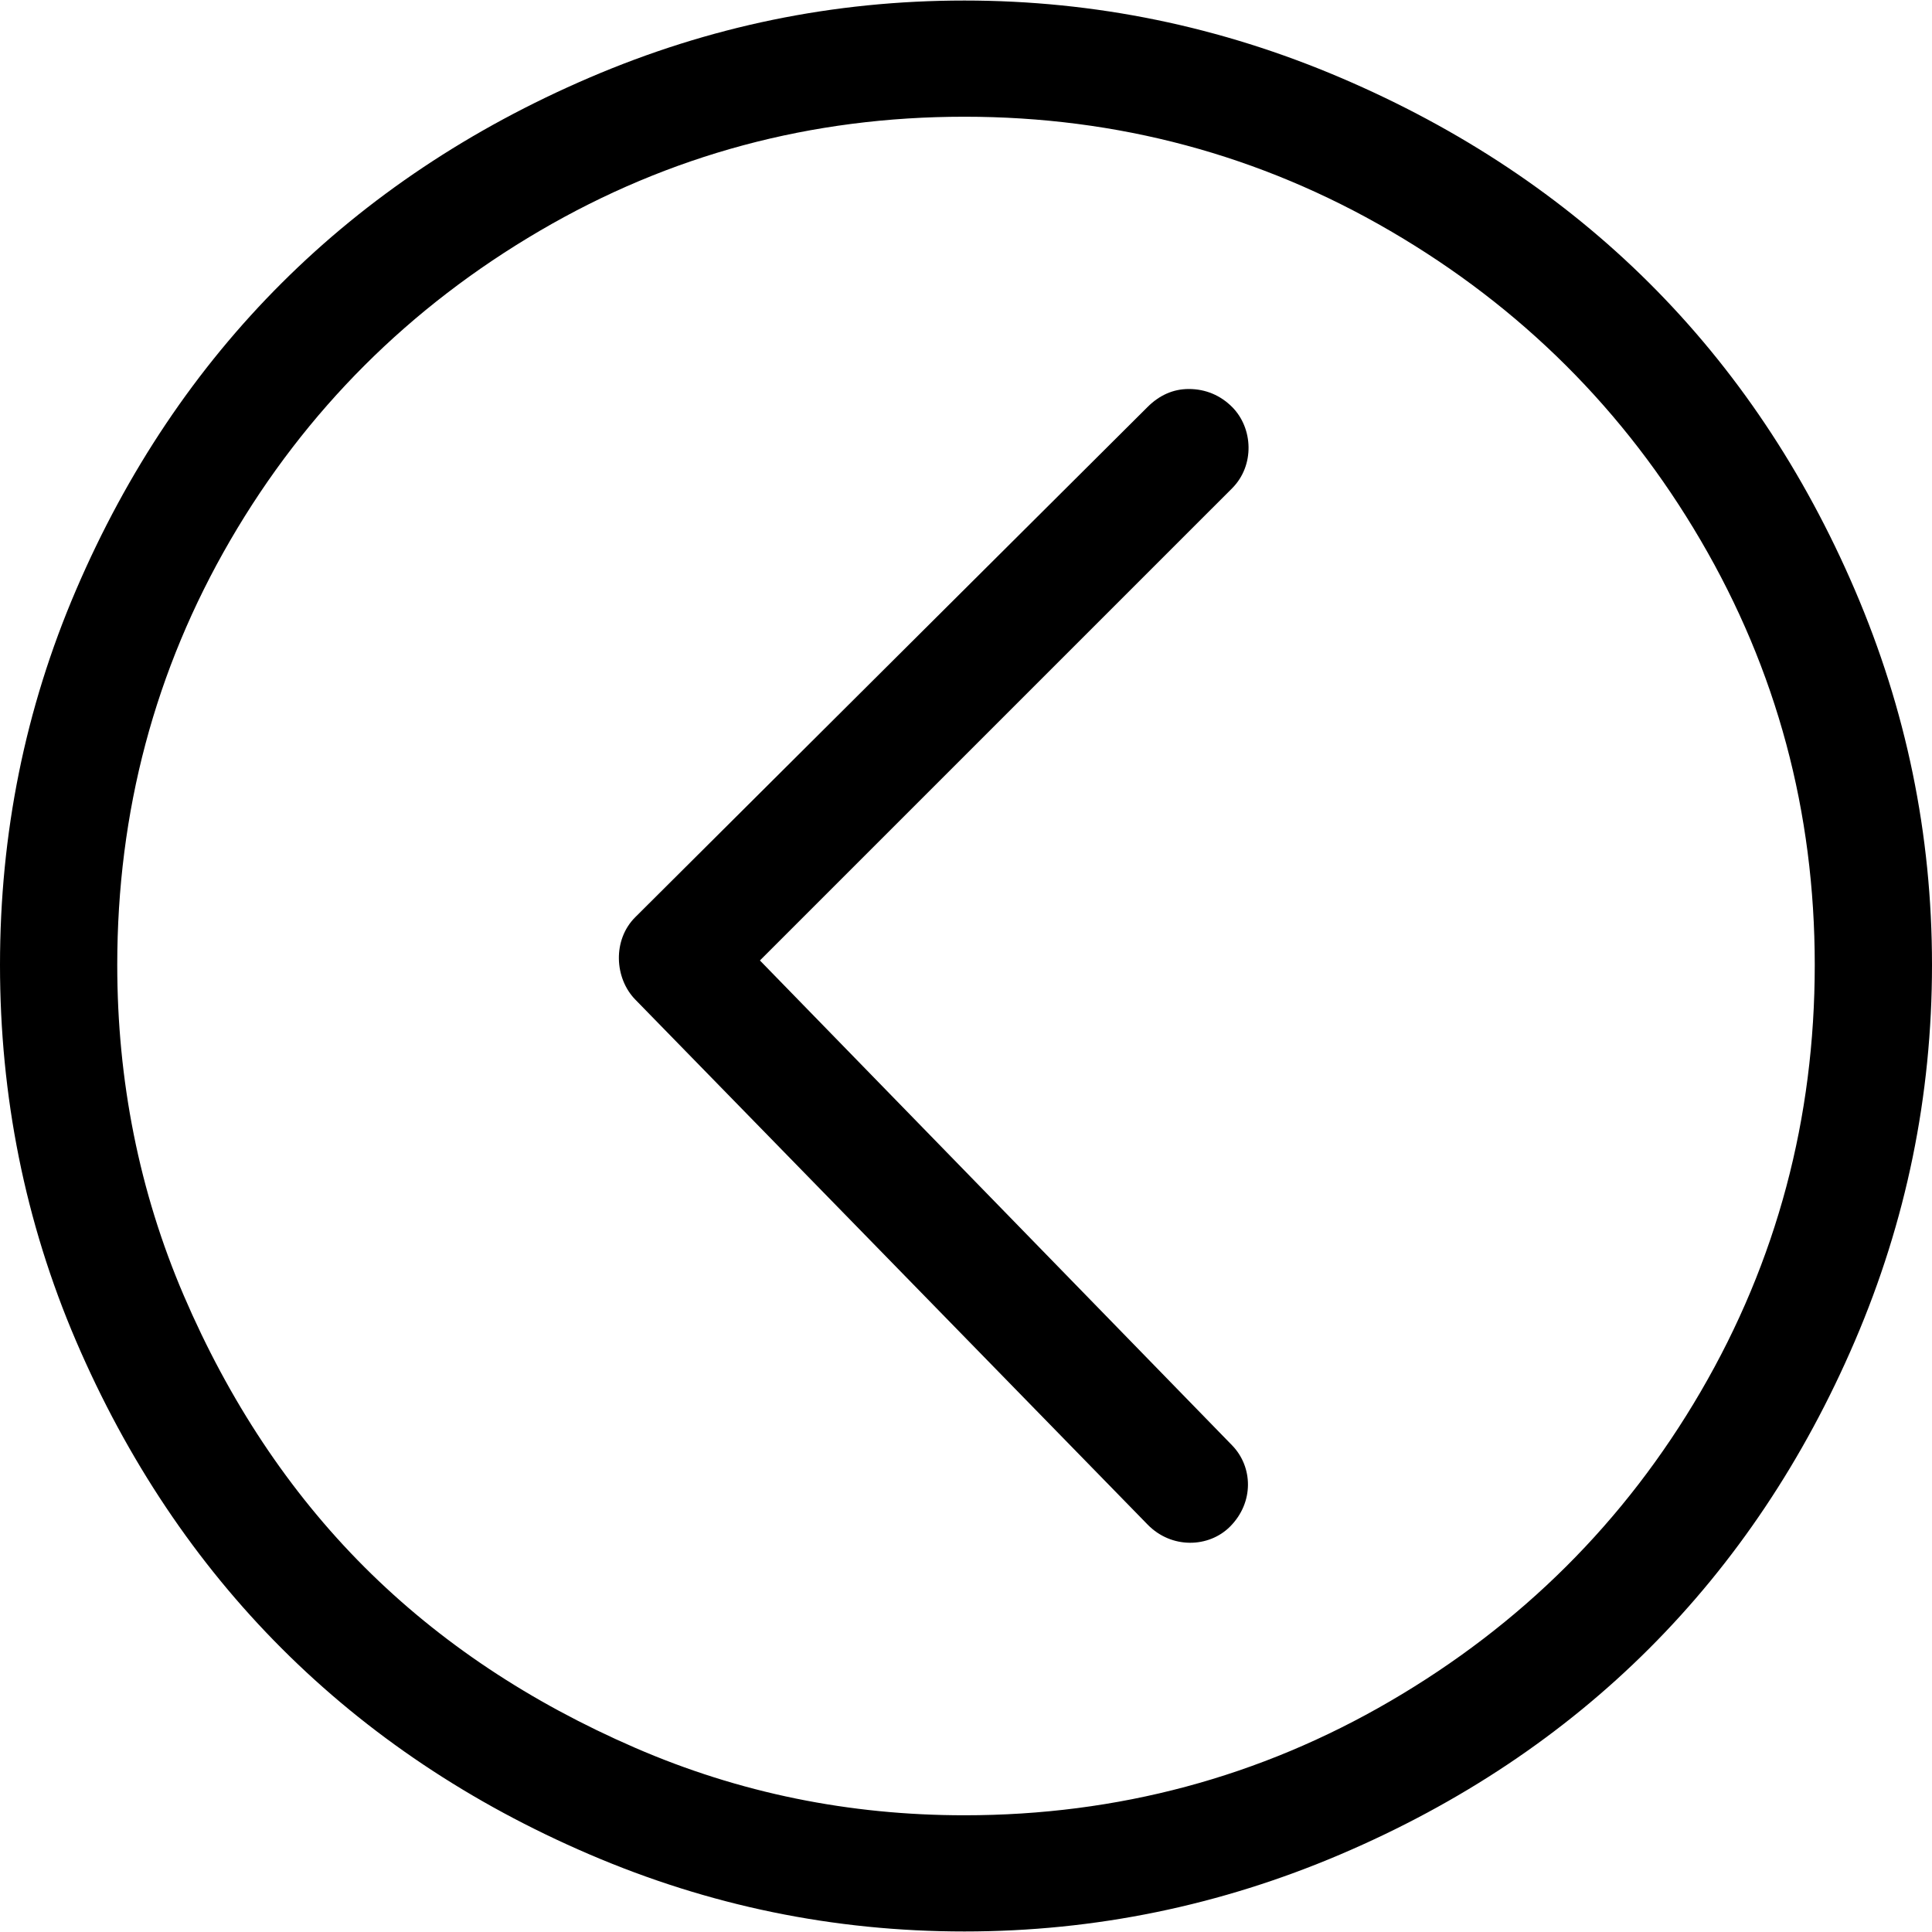
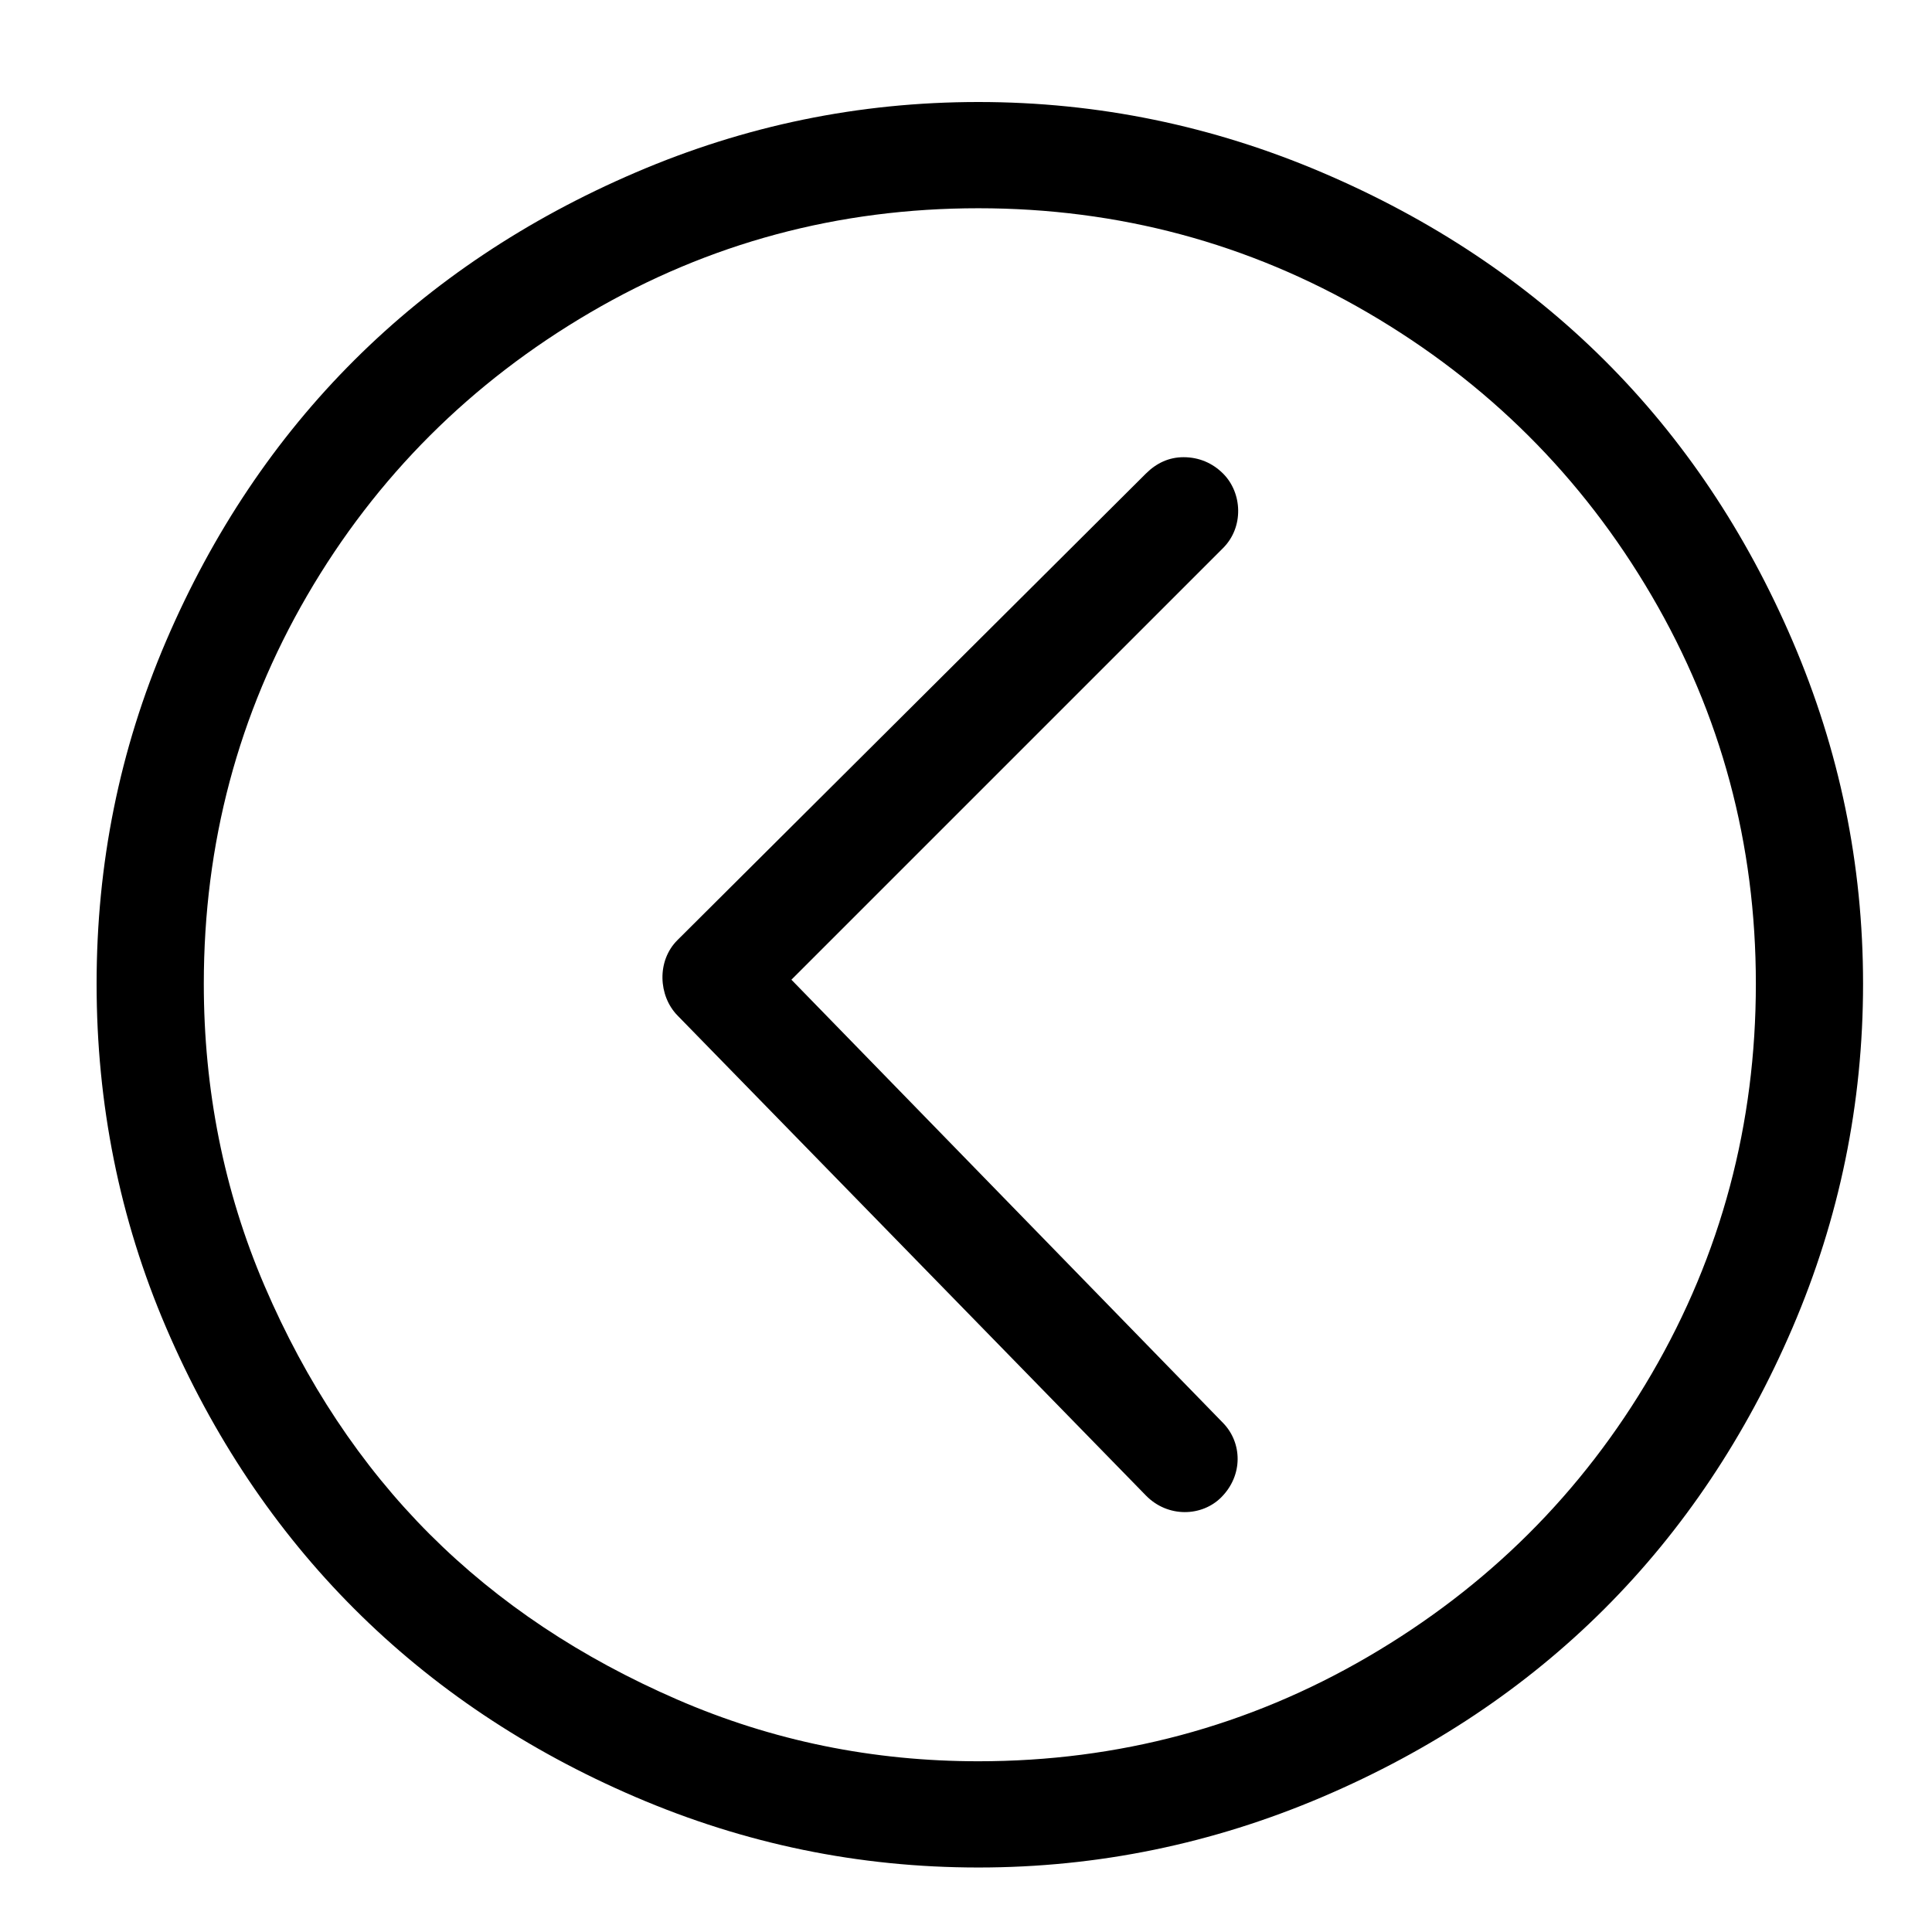
- <svg xmlns="http://www.w3.org/2000/svg" version="1.1" id="Capa_1" x="0px" y="0px" width="612px" height="612px" viewBox="0 0 612 612" style="enable-background:new 0 0 612 612;">
-   <g>
-     <g>
+ <svg xmlns="http://www.w3.org/2000/svg" version="1.1" id="Capa_1" x="0px" y="0px" width="60px" height="60px" viewBox="0 0 60 60" style="enable-background:new 0 0 612 612;">
+   <g transform="matrix(0.089639, 0, 0, 0.089639, 5, 4.15294)">
+     <g transform="matrix(1, 0, 0, 1, -22.31171, -11.15586)">
      <path d="M587.572,186.881c-32.266-75.225-87.096-129.934-162.956-162.285C386.711,8.427,346.985,0.168,305.497,0.168    c-41.488,0-80.914,8.181-118.784,24.428C111.488,56.861,56.415,111.535,24.092,186.881C7.895,224.629,0,264.176,0,305.664    c0,41.496,7.895,81.371,24.092,119.127c32.323,75.346,87.396,130.348,162.621,162.621c37.87,16.247,77.295,24.42,118.784,24.42    c41.489,0,81.214-8.259,119.12-24.42c75.86-32.352,130.69-87.403,162.956-162.621C603.819,386.914,612,347.16,612,305.664    C612,264.176,603.819,224.757,587.572,186.881z M538.717,440.853c-24.014,41.195-56.922,73.876-98.375,98.039    c-41.196,24.021-86.325,36.135-134.845,36.135c-36.47,0-71.27-7.024-104.399-21.415c-33.123-14.384-61.733-33.294-85.662-57.215    c-23.921-23.928-42.966-52.811-57.214-85.997c-14.198-33.065-21.08-68.258-21.08-104.735c0-48.52,11.921-93.428,35.799-134.509    c23.971-41.231,56.886-73.947,98.04-98.04c41.16-24.092,85.997-36.142,134.517-36.142s93.649,12.121,134.845,36.142    c41.453,24.164,74.283,56.879,98.375,98.04c24.092,41.153,36.142,85.99,36.142,134.509    C574.858,354.185,562.888,399.399,538.717,440.853z" />
      <path d="M 228.026 128.995 C 220.423 121.2 208.624 121.628 201.928 128.324 C 194.233 136.019 194.654 147.305 201.257 154.087 L 350.828 307.678 L 201.257 457.242 C 194.047 464.459 194.568 476.316 201.257 483.012 C 204.94 486.689 209.623 488.701 214.977 488.701 C 219.996 488.701 224.343 486.68 228.026 483.012 L 390.312 321.391 C 397.542 314.196 396.921 302.067 390.312 295.293 L 228.026 128.995 Z" transform="matrix(-1, 0, 0, -1, 591.5473, 611.926)" />
    </g>
  </g>
</svg>
